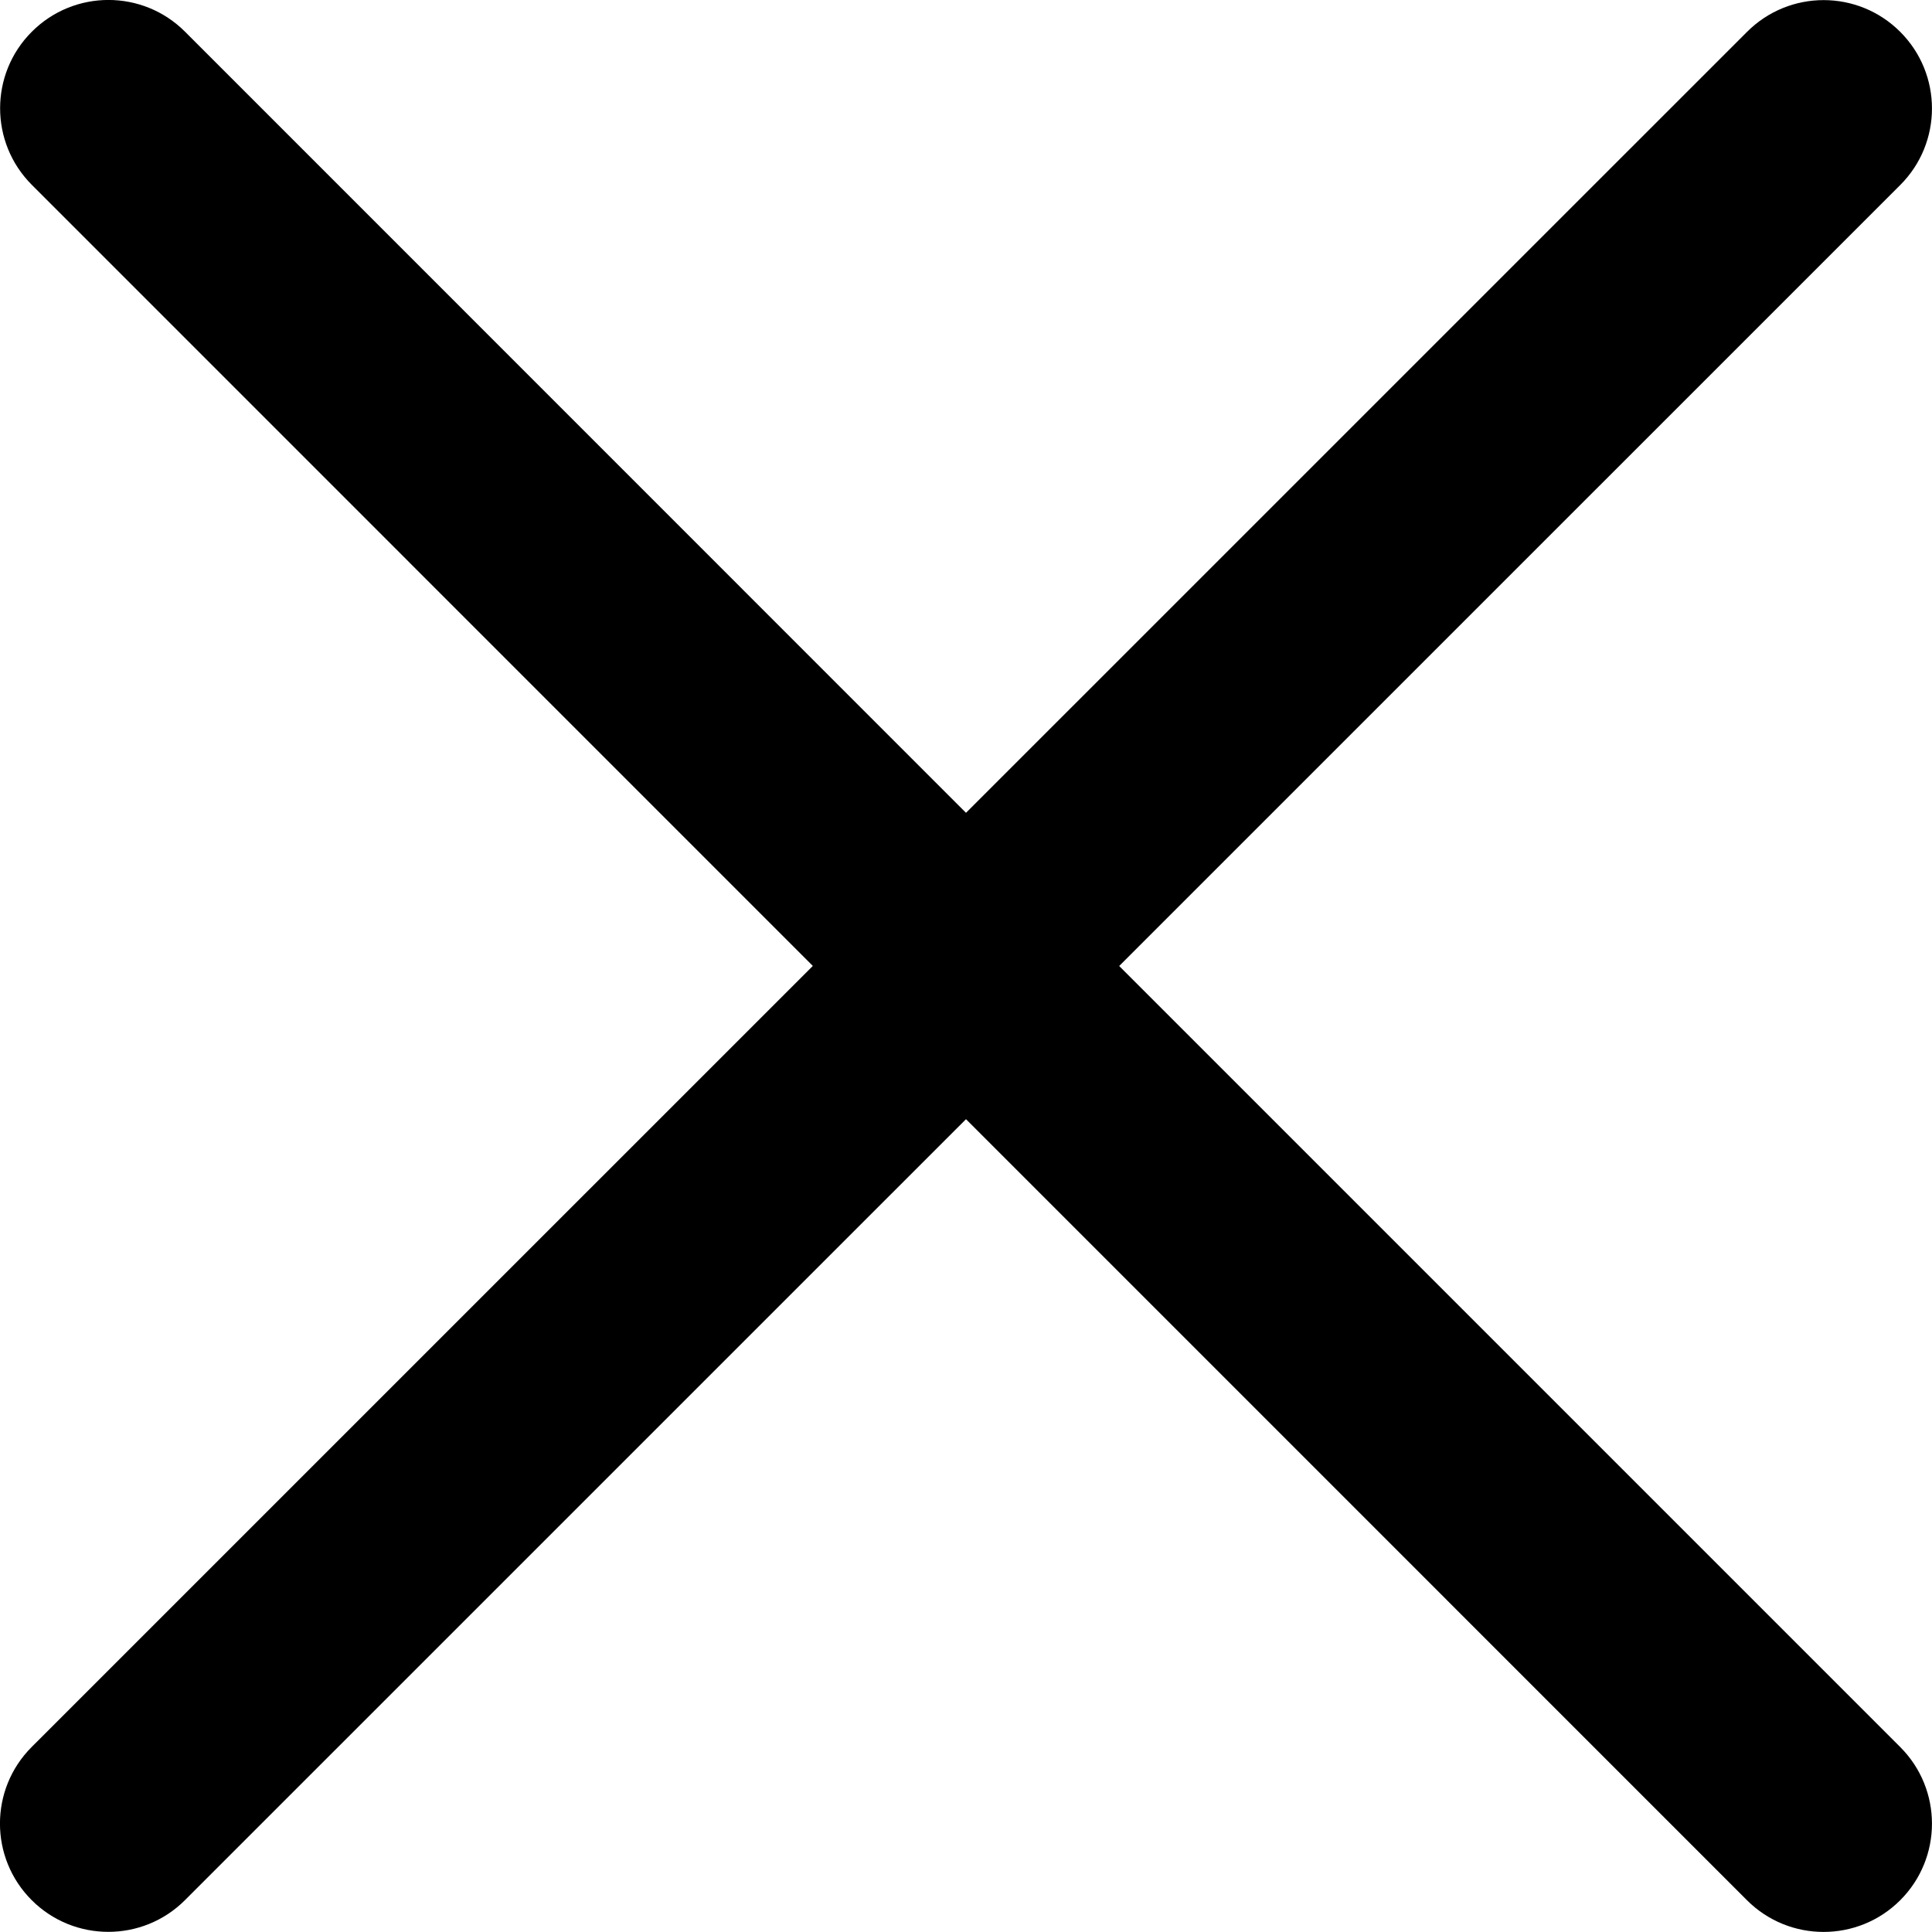
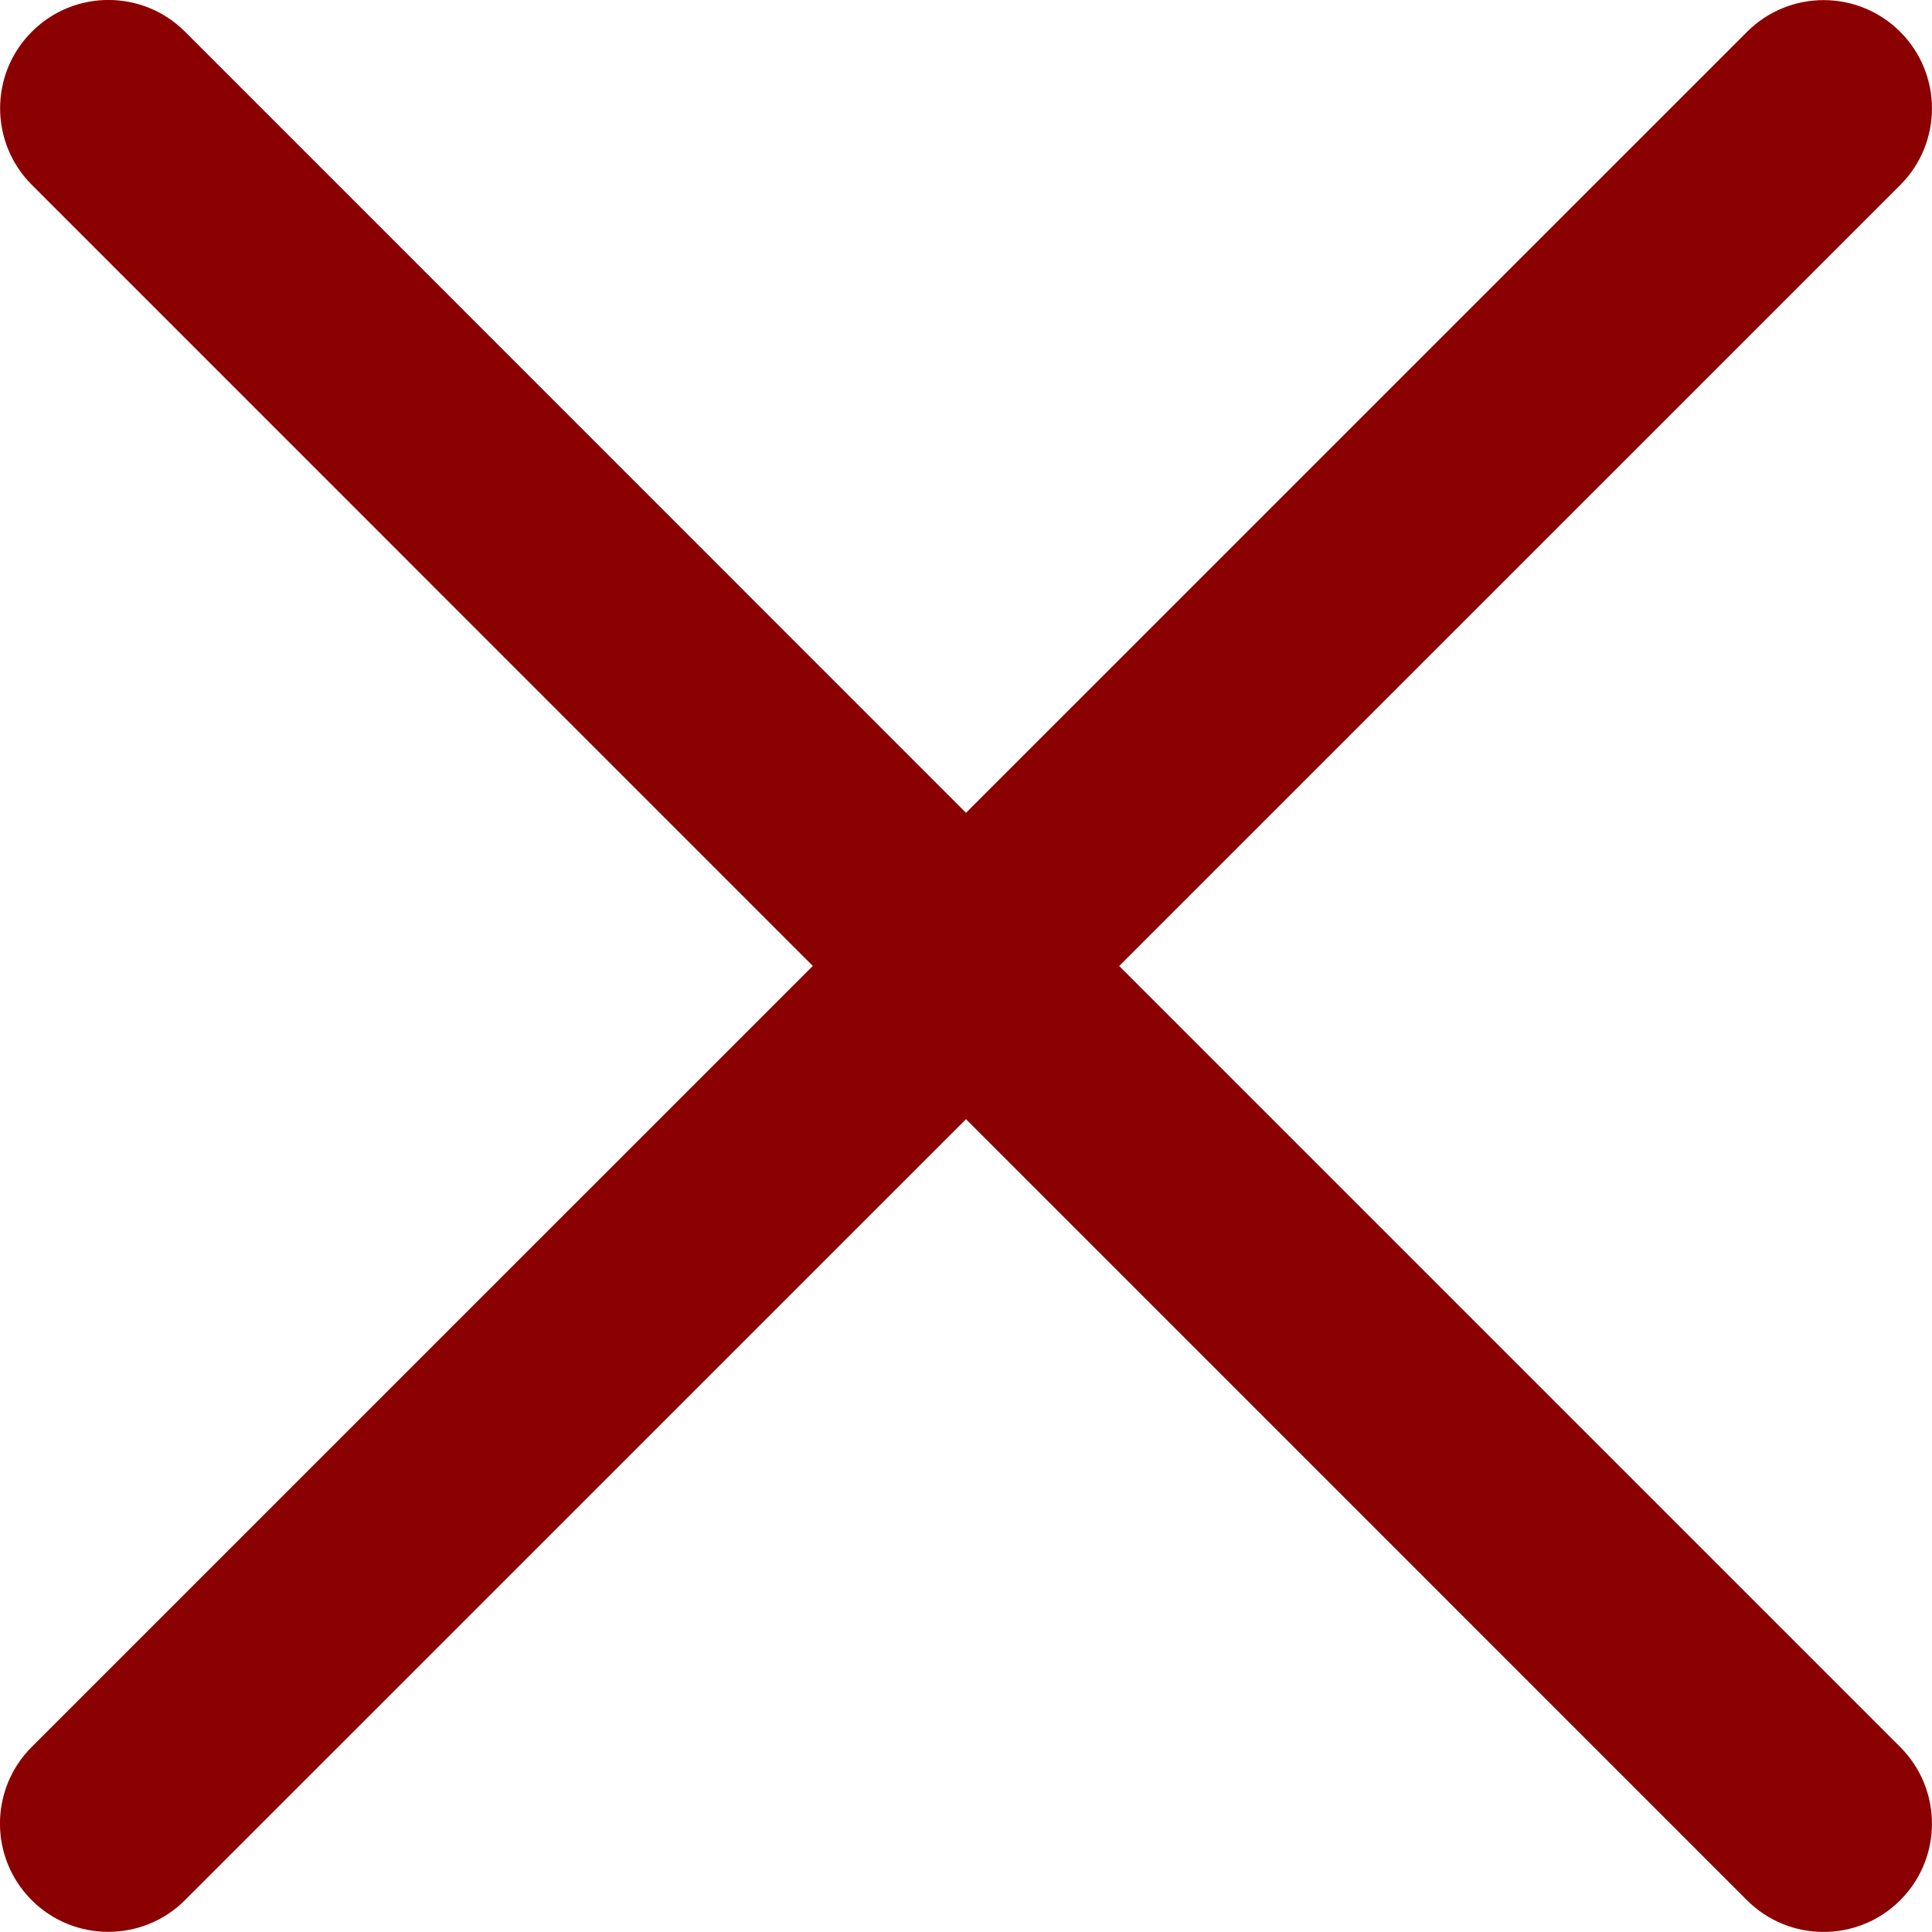
<svg xmlns="http://www.w3.org/2000/svg" version="1.0" id="Layer_1" x="0px" y="0px" width="26.752px" height="26.752px" viewBox="0 0 26.752 26.752" enable-background="new 0 0 26.752 26.752" xml:space="preserve">
-   <path d="M15.497,13.376L26.312,2.562c0.586-0.585,0.586-1.535,0-2.121s-1.535-0.586-2.121,0L13.376,11.255L2.562,0.439  c-0.586-0.586-1.535-0.586-2.121,0c-0.586,0.585-0.586,1.535,0,2.121l10.814,10.815L0.439,24.19c-0.586,0.586-0.586,1.535,0,2.121  c0.293,0.293,0.677,0.439,1.061,0.439s0.768-0.146,1.061-0.439l10.815-10.814L24.19,26.312c0.293,0.293,0.677,0.439,1.061,0.439  s0.768-0.146,1.061-0.439c0.586-0.586,0.586-1.535,0-2.121L15.497,13.376z" />
+   <path fill="darkred" d="M15.497,13.376L26.312,2.562c0.586-0.585,0.586-1.535,0-2.121s-1.535-0.586-2.121,0L13.376,11.255L2.562,0.439  c-0.586-0.586-1.535-0.586-2.121,0c-0.586,0.585-0.586,1.535,0,2.121l10.814,10.815L0.439,24.19c-0.586,0.586-0.586,1.535,0,2.121  c0.293,0.293,0.677,0.439,1.061,0.439s0.768-0.146,1.061-0.439l10.815-10.814L24.19,26.312c0.293,0.293,0.677,0.439,1.061,0.439  s0.768-0.146,1.061-0.439c0.586-0.586,0.586-1.535,0-2.121L15.497,13.376z" />
</svg>
